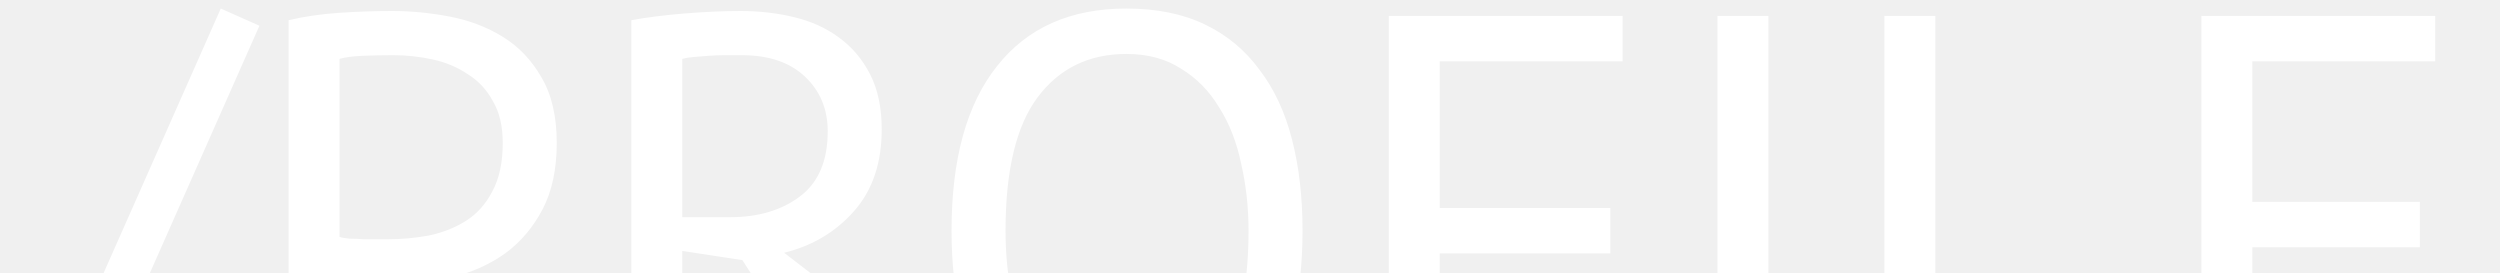
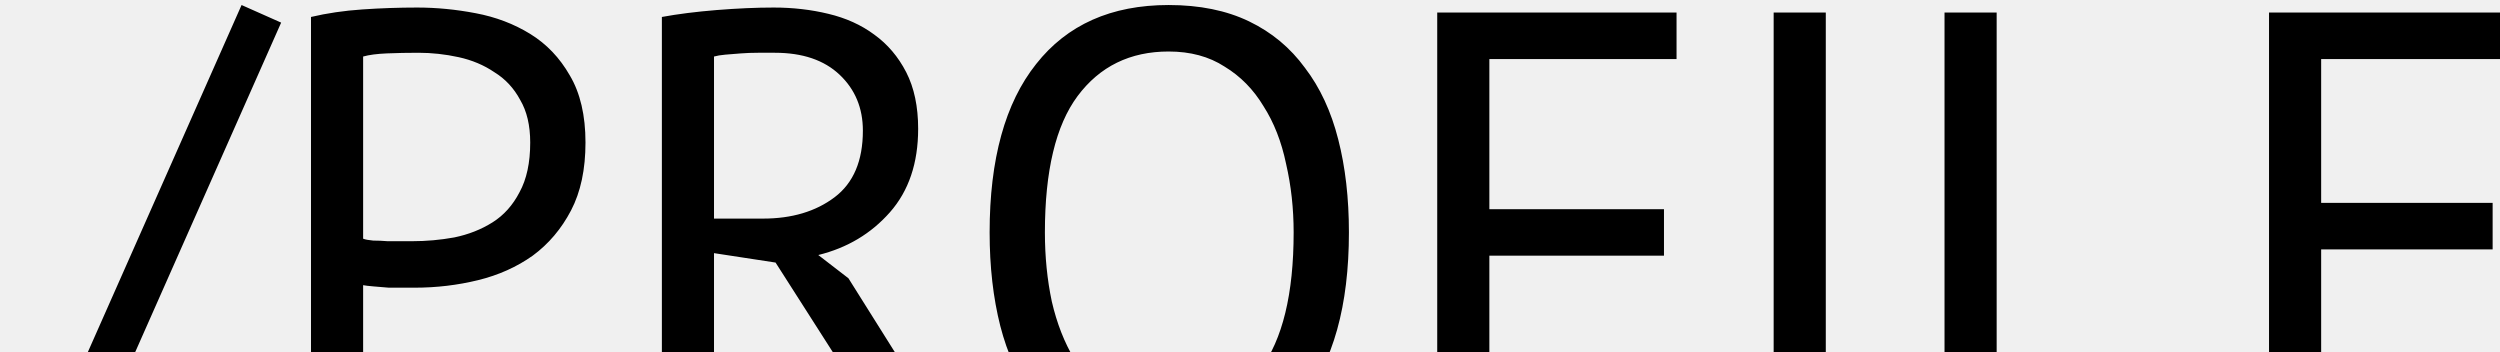
- <svg xmlns="http://www.w3.org/2000/svg" width="1100" height="120" viewBox="0 0 1100 120" fill="none">
-   <g clip-path="url(#clip0)">
-     <path d="M97.137 3.76L114.147 11.32L15.597 233.8L-1.413 226.24L97.137 3.76ZM126.976 8.89C133.816 7.27 141.196 6.19 149.116 5.65C157.036 5.11 164.866 4.84 172.606 4.84C180.886 4.84 189.256 5.65 197.716 7.27C206.356 8.89 214.186 11.86 221.206 16.18C228.226 20.5 233.896 26.44 238.216 34C242.716 41.56 244.966 51.19 244.966 62.89C244.966 74.41 242.896 84.13 238.756 92.05C234.616 99.97 229.126 106.45 222.286 111.49C215.446 116.35 207.616 119.86 198.796 122.02C189.976 124.18 180.886 125.26 171.526 125.26C170.626 125.26 169.096 125.26 166.936 125.26C164.956 125.26 162.796 125.26 160.456 125.26C158.296 125.08 156.136 124.9 153.976 124.72C151.816 124.54 150.286 124.36 149.386 124.18V196H126.976V8.89ZM173.146 24.28C168.466 24.28 163.966 24.37 159.646 24.55C155.326 24.73 151.906 25.18 149.386 25.9V104.2C150.286 104.56 151.726 104.83 153.706 105.01C155.686 105.01 157.756 105.1 159.916 105.28C162.076 105.28 164.146 105.28 166.126 105.28C168.106 105.28 169.546 105.28 170.446 105.28C176.566 105.28 182.596 104.74 188.536 103.66C194.656 102.4 200.146 100.24 205.006 97.18C209.866 94.12 213.736 89.8 216.616 84.22C219.676 78.64 221.206 71.53 221.206 62.89C221.206 55.51 219.766 49.39 216.886 44.53C214.186 39.49 210.496 35.53 205.816 32.65C201.316 29.59 196.186 27.43 190.426 26.17C184.666 24.91 178.906 24.28 173.146 24.28ZM277.797 8.89C284.637 7.63 292.467 6.64 301.287 5.92C310.287 5.2 318.477 4.84 325.857 4.84C334.137 4.84 341.967 5.74 349.347 7.54C356.907 9.34 363.477 12.31 369.057 16.45C374.817 20.59 379.407 25.99 382.827 32.65C386.247 39.31 387.957 47.41 387.957 56.95C387.957 71.71 383.907 83.68 375.807 92.86C367.707 102.04 357.447 108.16 345.027 111.22L357.987 121.21L404.967 196H378.777L326.667 114.46L300.207 110.41V196H277.797V8.89ZM326.397 24.28C324.057 24.28 321.627 24.28 319.107 24.28C316.587 24.28 314.157 24.37 311.817 24.55C309.477 24.73 307.227 24.91 305.067 25.09C303.087 25.27 301.467 25.54 300.207 25.9V95.56H321.267C333.687 95.56 343.947 92.5 352.047 86.38C360.147 80.26 364.197 70.72 364.197 57.76C364.197 48.04 360.867 40.03 354.207 33.73C347.547 27.43 338.277 24.28 326.397 24.28ZM418.678 101.5C418.678 70 425.338 45.88 438.658 29.14C451.978 12.22 470.968 3.76 495.628 3.76C508.948 3.76 520.468 6.1 530.188 10.78C539.908 15.46 547.918 22.12 554.218 30.76C560.698 39.22 565.468 49.48 568.528 61.54C571.588 73.42 573.118 86.74 573.118 101.5C573.118 133 566.368 157.21 552.868 174.13C539.548 190.87 520.468 199.24 495.628 199.24C482.488 199.24 471.058 196.9 461.338 192.22C451.798 187.54 443.788 180.97 437.308 172.51C431.008 163.87 426.328 153.61 423.268 141.73C420.208 129.67 418.678 116.26 418.678 101.5ZM442.438 101.5C442.438 111.94 443.428 121.84 445.408 131.2C447.568 140.56 450.808 148.84 455.128 156.04C459.448 163.06 464.938 168.73 471.598 173.05C478.438 177.19 486.448 179.26 495.628 179.26C512.368 179.26 525.508 172.96 535.048 160.36C544.588 147.58 549.358 127.96 549.358 101.5C549.358 91.24 548.278 81.43 546.118 72.07C544.138 62.53 540.898 54.25 536.398 47.23C532.078 40.03 526.498 34.36 519.658 30.22C512.998 25.9 504.988 23.74 495.628 23.74C479.068 23.74 466.018 30.13 456.478 42.91C447.118 55.51 442.438 75.04 442.438 101.5ZM611.078 7H713.948V26.98H633.488V91.51H708.548V111.49H633.488V196H611.078V7ZM755.69 7H778.1V196H755.69V7ZM940.915 196H829.135V7H851.545V176.02H940.915V196ZM968.617 7H1071.49V26.98H991.027V88.81H1064.74V108.79H991.027V176.02H1072.84V196H968.617V7Z" fill="white" />
-   </g>
-   <defs>
-     <clipPath id="clip0">
-       <rect width="1100" height="228" fill="white" transform="translate(0 -20)" />
-     </clipPath>
-   </defs>
+ <svg xmlns="http://www.w3.org/2000/svg" width="199" height="28" viewBox="0 0 199 28" fill="none">
+   <path d="M19.229 0.4L22.379 1.8L4.129 43L0.979 41.6L19.229 0.4ZM24.755 1.35C26.021 1.05 27.388 0.85 28.855 0.75C30.322 0.65 31.771 0.6 33.205 0.6C34.738 0.6 36.288 0.75 37.855 1.05C39.455 1.35 40.905 1.9 42.205 2.7C43.505 3.5 44.555 4.6 45.355 6C46.188 7.4 46.605 9.183 46.605 11.35C46.605 13.483 46.222 15.283 45.455 16.75C44.688 18.217 43.672 19.417 42.405 20.35C41.138 21.25 39.688 21.9 38.055 22.3C36.422 22.7 34.738 22.9 33.005 22.9C32.838 22.9 32.555 22.9 32.155 22.9C31.788 22.9 31.388 22.9 30.955 22.9C30.555 22.867 30.155 22.833 29.755 22.8C29.355 22.767 29.072 22.733 28.905 22.7V36H24.755V1.35ZM33.305 4.2C32.438 4.2 31.605 4.217 30.805 4.25C30.005 4.283 29.372 4.367 28.905 4.5V19C29.072 19.067 29.338 19.117 29.705 19.15C30.072 19.15 30.455 19.167 30.855 19.2C31.255 19.2 31.638 19.2 32.005 19.2C32.371 19.2 32.638 19.2 32.805 19.2C33.938 19.2 35.055 19.1 36.155 18.9C37.288 18.667 38.305 18.267 39.205 17.7C40.105 17.133 40.822 16.333 41.355 15.3C41.922 14.267 42.205 12.95 42.205 11.35C42.205 9.983 41.938 8.85 41.405 7.95C40.905 7.017 40.222 6.283 39.355 5.75C38.522 5.183 37.572 4.783 36.505 4.55C35.438 4.317 34.372 4.2 33.305 4.2ZM52.685 1.35C53.951 1.117 55.401 0.933 57.035 0.8C58.701 0.667 60.218 0.6 61.585 0.6C63.118 0.6 64.568 0.767 65.935 1.1C67.335 1.433 68.551 1.983 69.585 2.75C70.651 3.517 71.501 4.517 72.135 5.75C72.768 6.983 73.085 8.483 73.085 10.25C73.085 12.983 72.335 15.2 70.835 16.9C69.335 18.6 67.435 19.733 65.135 20.3L67.535 22.15L76.235 36H71.385L61.735 20.9L56.835 20.15V36H52.685V1.35ZM61.685 4.2C61.251 4.2 60.801 4.2 60.335 4.2C59.868 4.2 59.418 4.217 58.985 4.25C58.551 4.283 58.135 4.317 57.735 4.35C57.368 4.383 57.068 4.433 56.835 4.5V17.4H60.735C63.035 17.4 64.935 16.833 66.435 15.7C67.935 14.567 68.685 12.8 68.685 10.4C68.685 8.6 68.068 7.117 66.835 5.95C65.601 4.783 63.885 4.2 61.685 4.2ZM78.774 18.5C78.774 12.667 80.007 8.2 82.474 5.1C84.94 1.967 88.457 0.4 93.024 0.4C95.49 0.4 97.624 0.833 99.424 1.7C101.224 2.567 102.707 3.8 103.874 5.4C105.074 6.967 105.957 8.867 106.524 11.1C107.09 13.3 107.374 15.767 107.374 18.5C107.374 24.333 106.124 28.817 103.624 31.95C101.157 35.05 97.624 36.6 93.024 36.6C90.59 36.6 88.474 36.167 86.674 35.3C84.907 34.433 83.424 33.217 82.224 31.65C81.057 30.05 80.19 28.15 79.624 25.95C79.057 23.717 78.774 21.233 78.774 18.5ZM83.174 18.5C83.174 20.433 83.357 22.267 83.724 24C84.124 25.733 84.724 27.267 85.524 28.6C86.324 29.9 87.34 30.95 88.574 31.75C89.84 32.517 91.324 32.9 93.024 32.9C96.124 32.9 98.557 31.733 100.324 29.4C102.09 27.033 102.974 23.4 102.974 18.5C102.974 16.6 102.774 14.783 102.374 13.05C102.007 11.283 101.407 9.75 100.574 8.45C99.774 7.117 98.74 6.067 97.474 5.3C96.24 4.5 94.757 4.1 93.024 4.1C89.957 4.1 87.54 5.283 85.774 7.65C84.04 9.983 83.174 13.6 83.174 18.5ZM114.403 1H133.453V4.7H118.553V16.65H132.453V20.35H118.553V36H114.403V1ZM141.183 1H145.333V36H141.183V1ZM175.484 36H154.784V1H158.934V32.3H175.484V36ZM180.614 1H199.664V4.7H184.764V16.15H198.414V19.85H184.764V32.3H199.914V36H180.614V1Z" fill="black" />
</svg>
